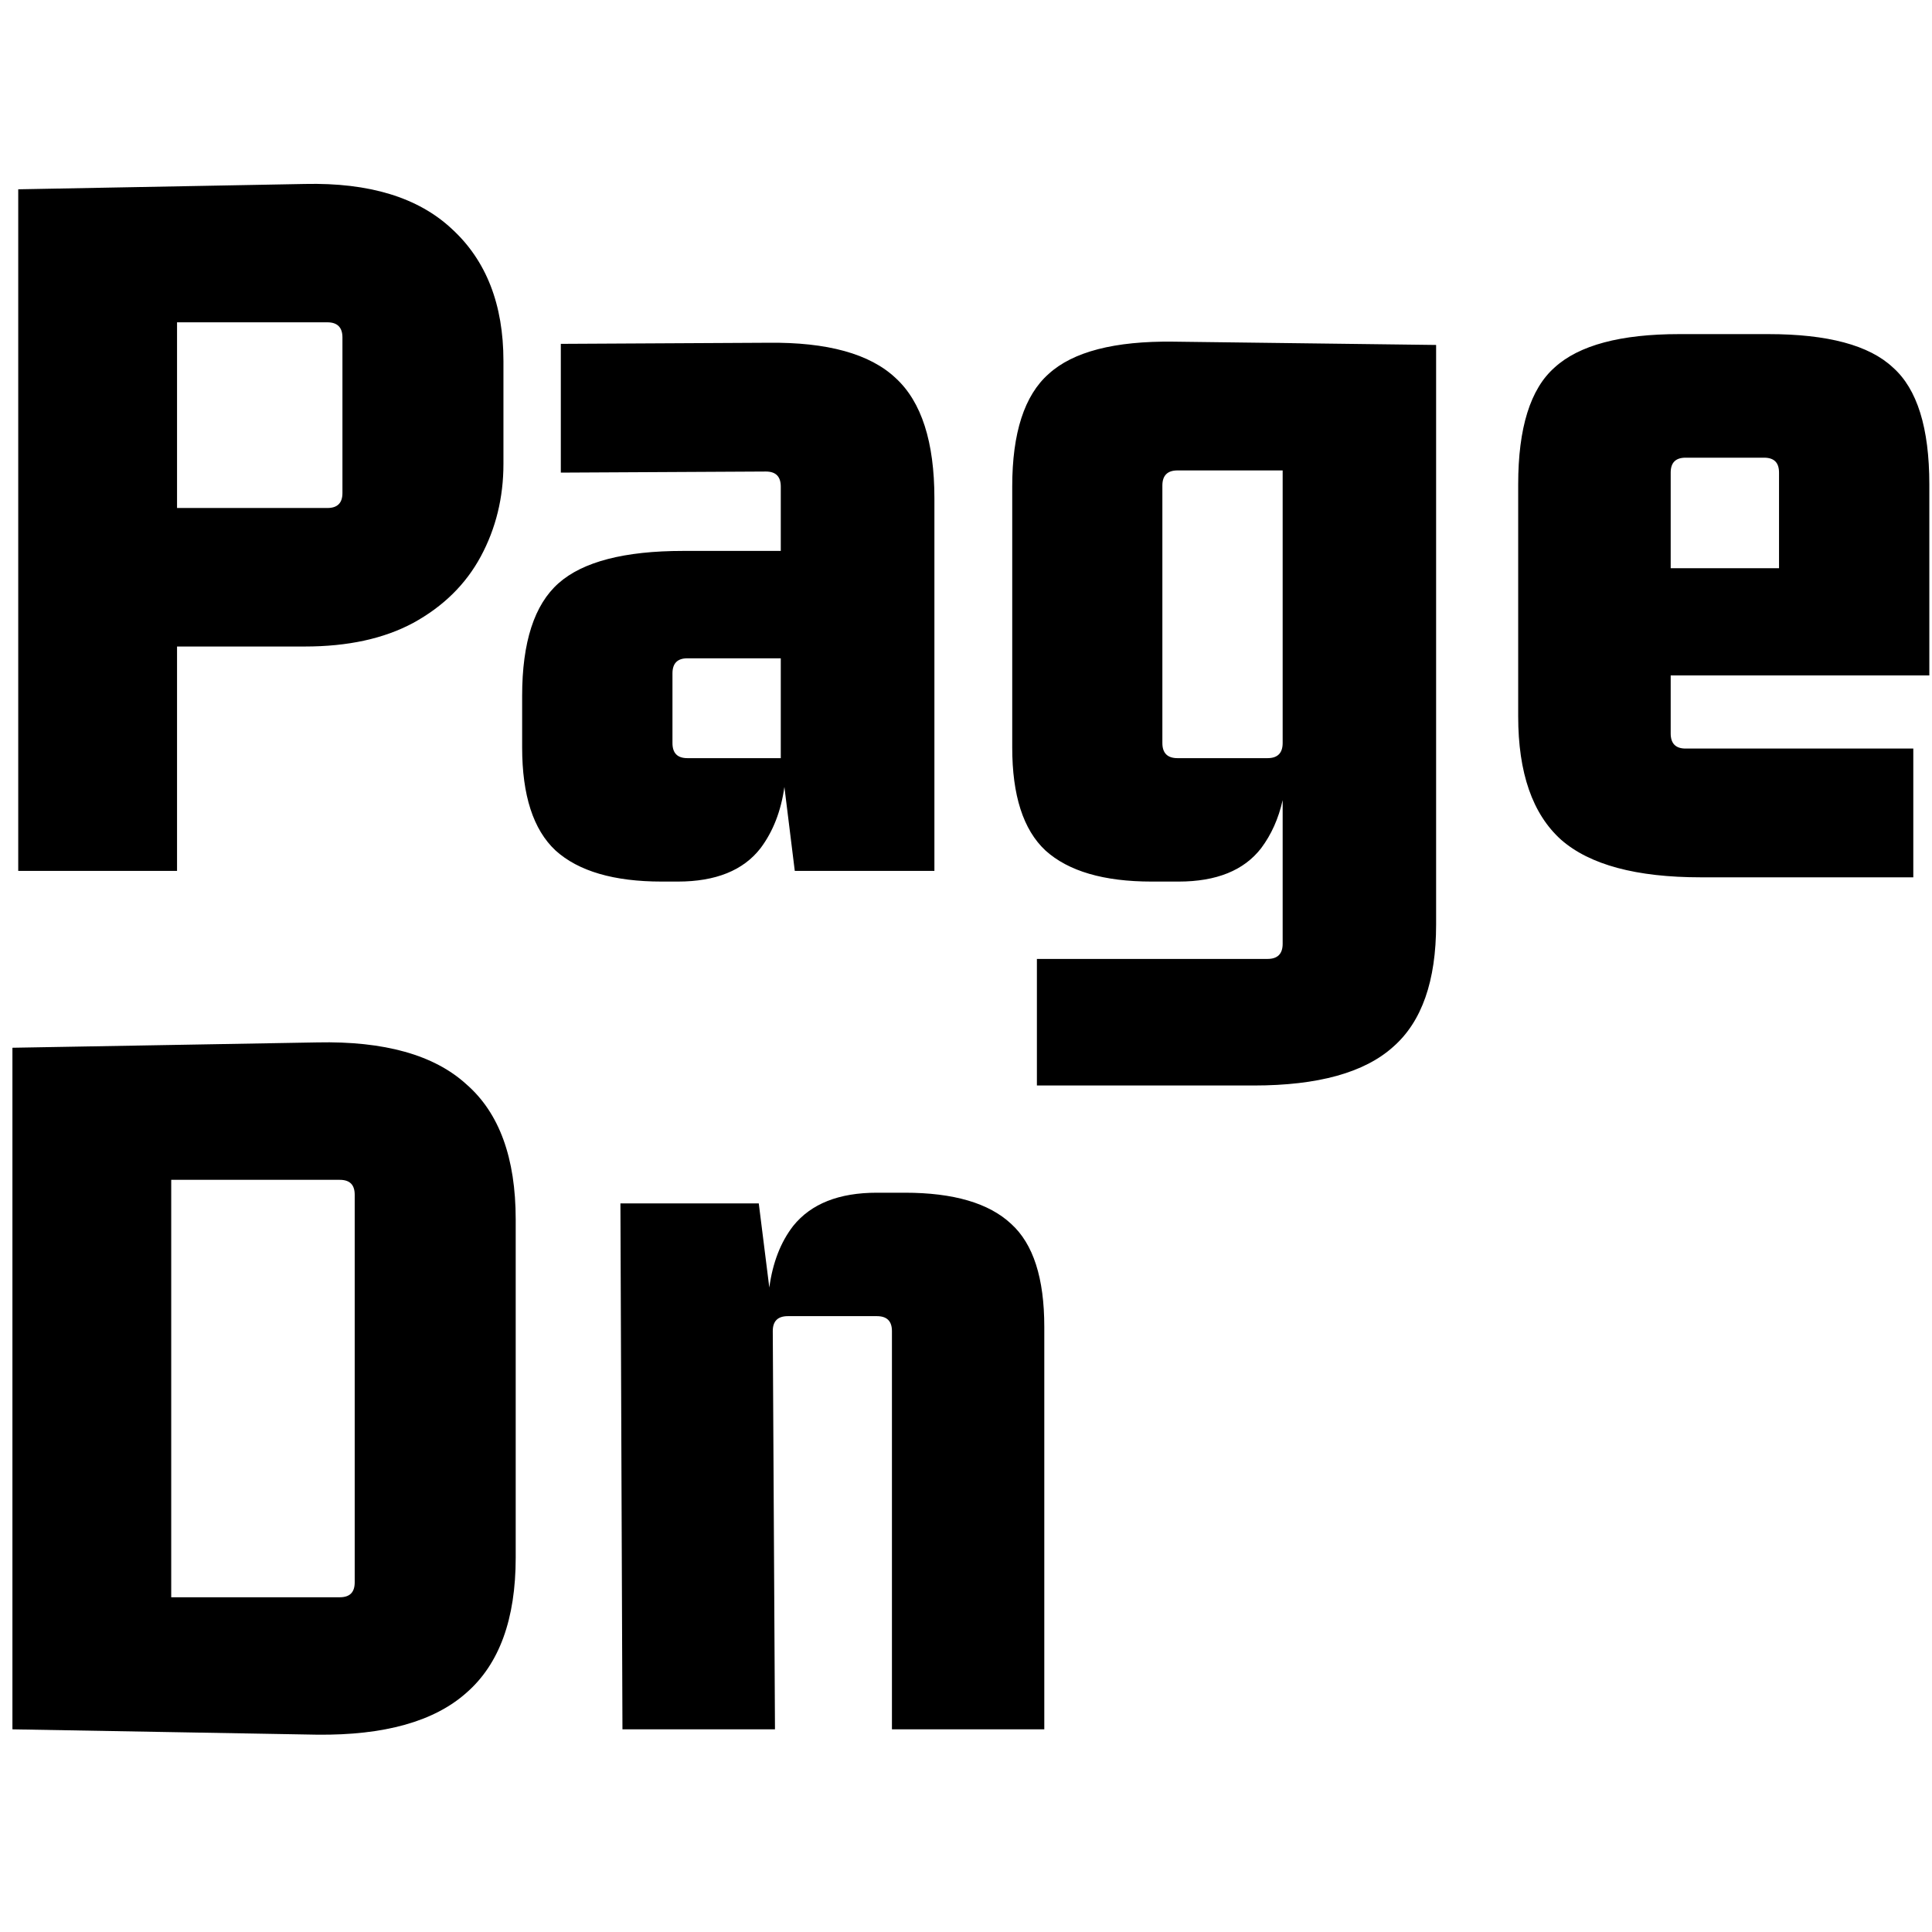
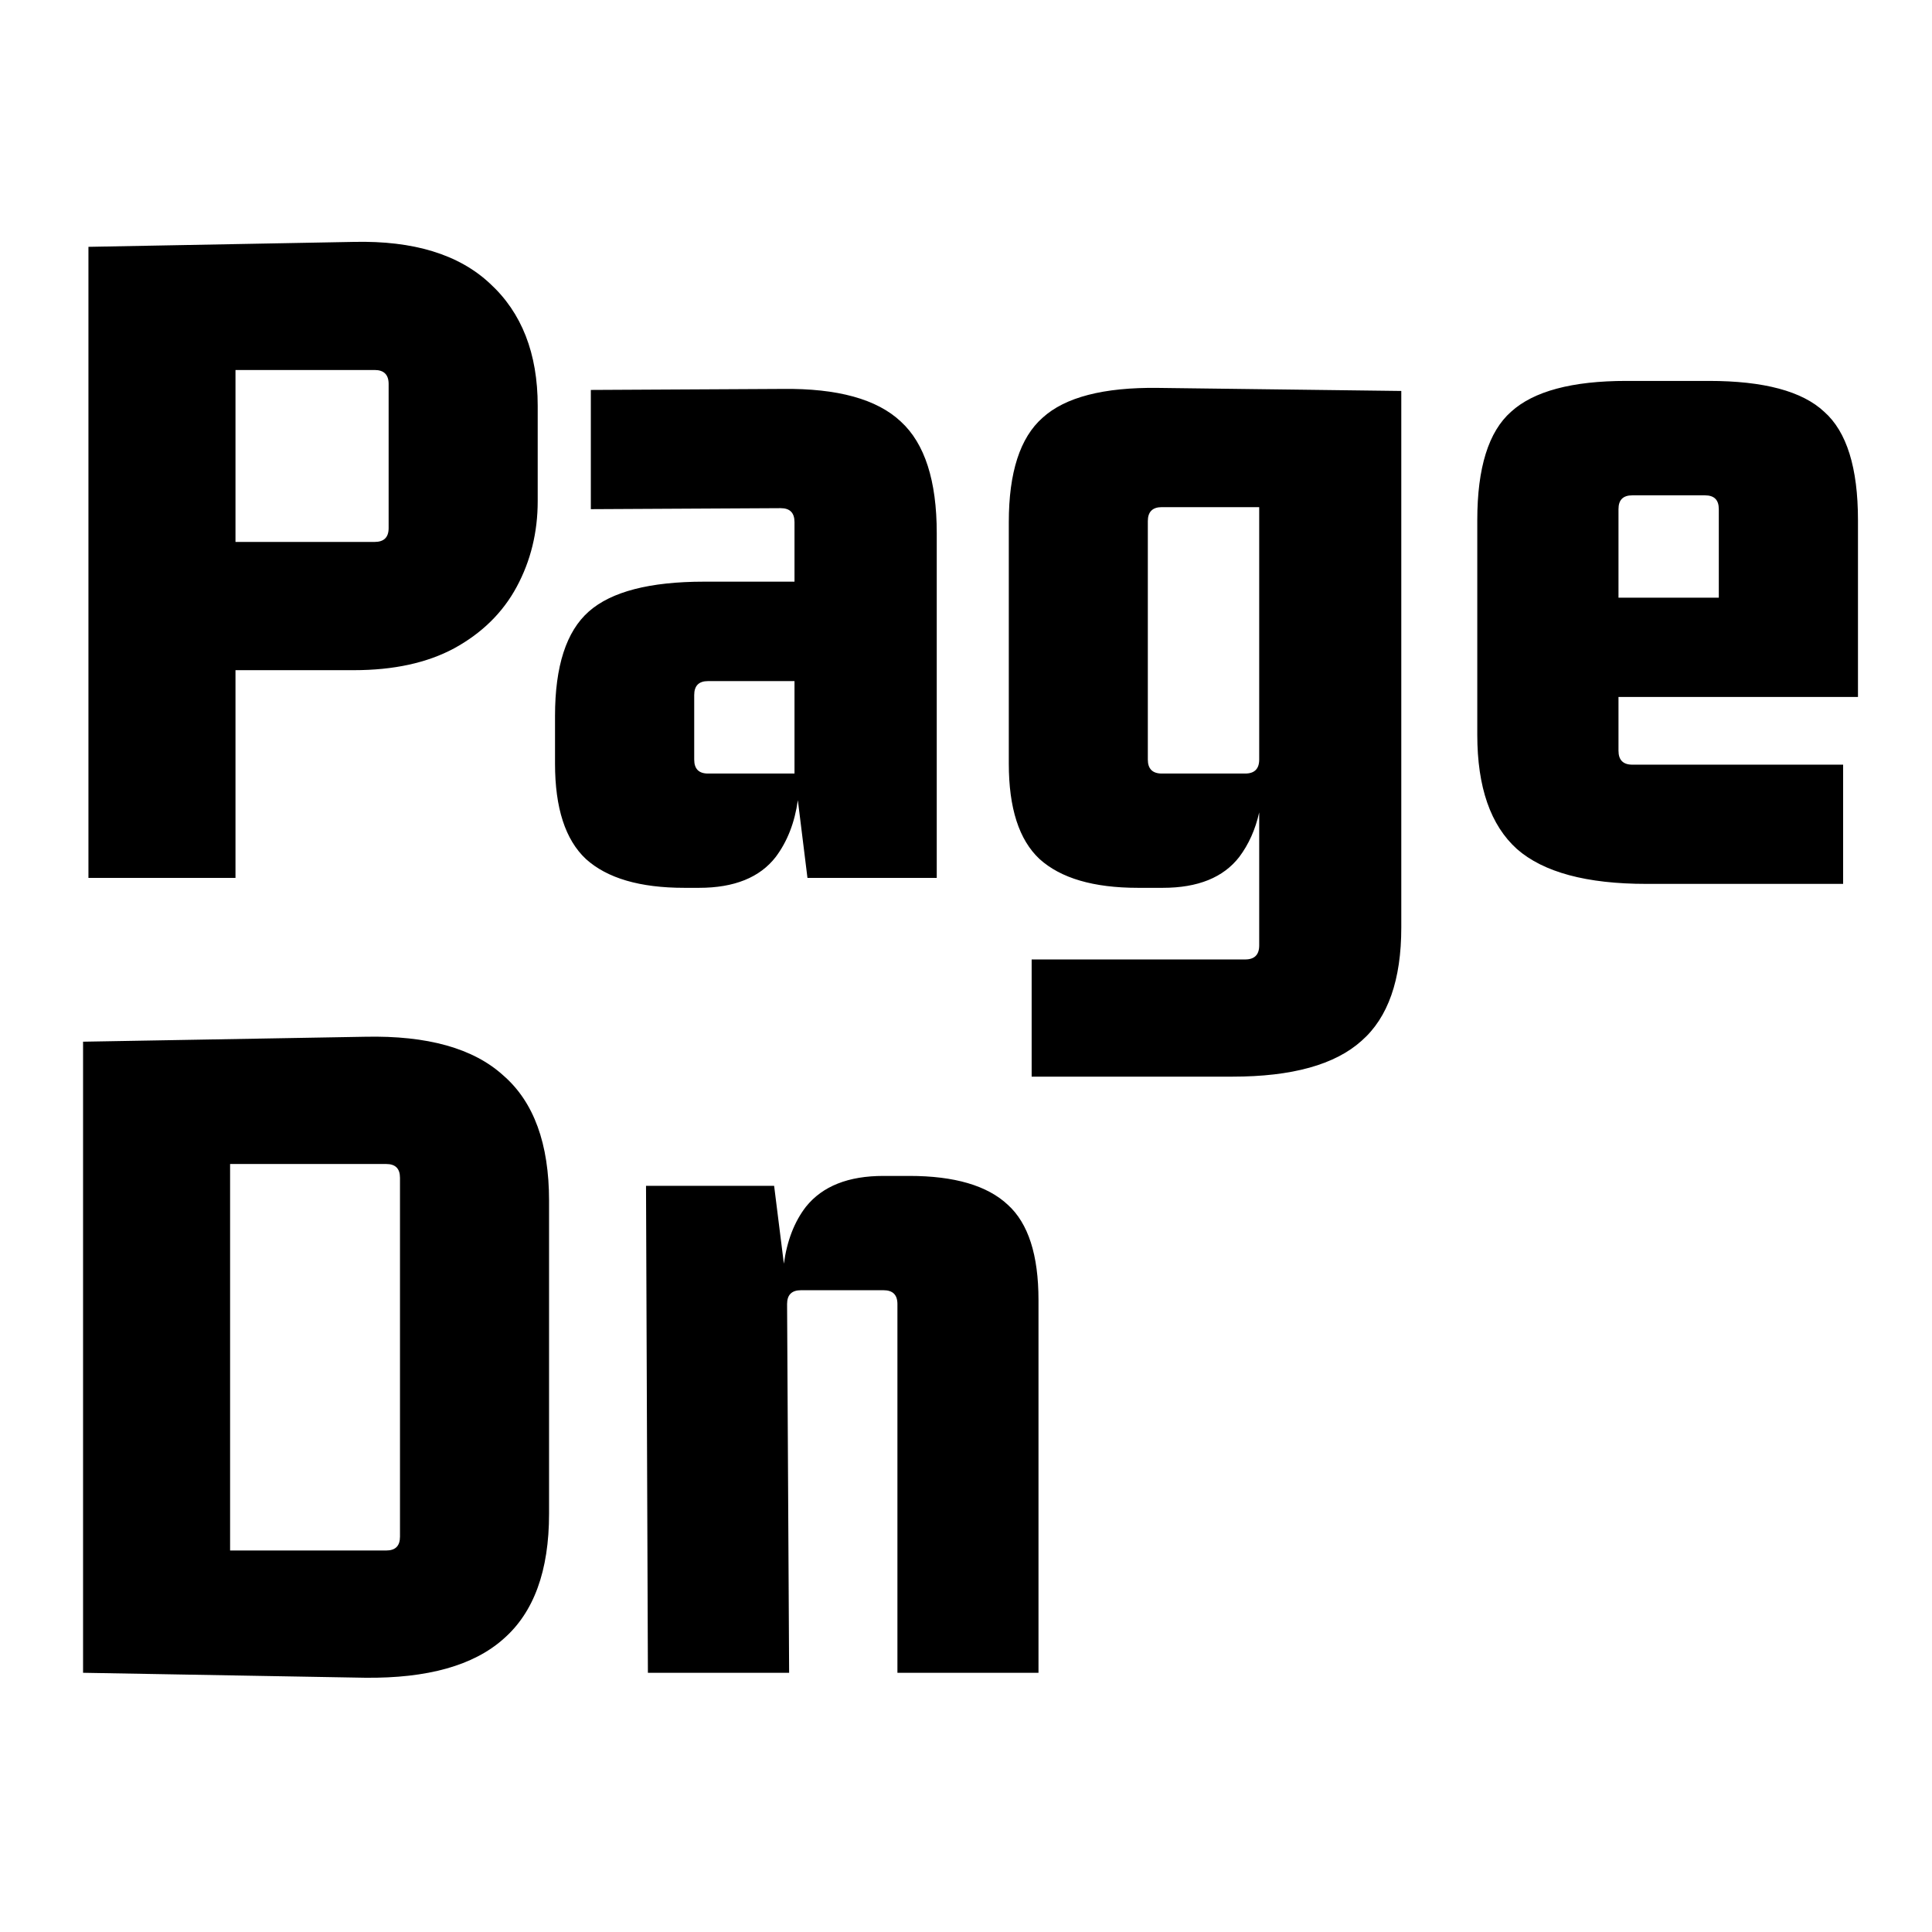
- <svg xmlns="http://www.w3.org/2000/svg" id="mdi-keyboard-esc" viewBox="0 0 24 24" version="1.1">
+ <svg xmlns="http://www.w3.org/2000/svg" id="mdi-keyboard-esc" viewBox="-0.96 -0.96 25.92 25.92" version="1.1">
  <defs id="defs1" />
  <g id="g3" transform="matrix(0.321605,0,0,0.321605,2.892773,2.997713)">
    <g id="g4" transform="matrix(0.6651674,0,0,0.6651674,-6.309028,10.46807)">
      <path id="text1" style="font-weight:bold;font-size:62.328px;line-height:1;font-family:'Gemunu Libre';-inkscape-font-specification:'Gemunu Libre Bold';letter-spacing:-0.467px;writing-mode:lr-tb;direction:ltr;fill:#000000;stroke-width:0.892" d="M 13.666 -19.068 L -2.979 -18.758 L -2.979 20.821 L 6.243 20.821 L 6.243 7.792 L 13.666 7.792 C 16.159 7.792 18.253 7.337 19.956 6.423 C 21.701 5.467 23.01 4.181 23.882 2.561 C 24.755 0.94 25.197 -0.855 25.197 -2.808 L 25.197 -8.788 C 25.197 -12.071 24.197 -14.629 22.202 -16.457 C 20.249 -18.286 17.405 -19.152 13.666 -19.068 z M 6.243 -11.034 L 14.971 -11.034 C 15.553 -11.034 15.848 -10.739 15.848 -10.157 L 15.848 -1.119 C 15.848 -0.537 15.553 -0.251 14.971 -0.251 L 6.243 -0.251 L 6.243 -11.034 z M 93.472 -10.349 C 90.065 -10.349 87.654 -9.702 86.241 -8.414 C 84.828 -7.167 84.123 -4.903 84.123 -1.621 L 84.123 11.846 C 84.123 15.129 84.953 17.517 86.615 19.013 C 88.277 20.468 90.983 21.195 94.723 21.195 L 107.067 21.195 L 107.067 13.718 L 93.846 13.718 C 93.265 13.718 92.979 13.423 92.979 12.841 L 92.979 9.472 L 107.998 9.472 L 107.998 -1.621 C 107.998 -4.903 107.293 -7.167 105.88 -8.414 C 104.509 -9.702 102.098 -10.349 98.649 -10.349 L 93.472 -10.349 z M 64.091 -9.911 C 60.684 -9.952 58.273 -9.327 56.86 -8.039 C 55.447 -6.793 54.742 -4.609 54.742 -1.493 L 54.742 13.654 C 54.742 16.438 55.38 18.429 56.668 19.634 C 57.998 20.839 60.056 21.442 62.84 21.442 L 64.402 21.442 C 66.604 21.442 68.198 20.794 69.195 19.506 C 69.785 18.719 70.205 17.79 70.446 16.712 L 70.446 25.057 C 70.446 25.639 70.151 25.934 69.569 25.934 L 56.175 25.934 L 56.175 33.284 L 68.766 33.284 C 72.506 33.284 75.202 32.534 76.864 31.038 C 78.526 29.583 79.357 27.217 79.357 23.934 L 79.357 -9.719 L 64.091 -9.911 z M 40.554 -9.847 L 28.529 -9.783 L 28.529 -2.306 L 40.435 -2.369 C 41.017 -2.369 41.302 -2.075 41.302 -1.493 L 41.302 2.241 L 35.633 2.241 C 32.225 2.241 29.814 2.866 28.402 4.113 C 26.989 5.36 26.283 7.543 26.283 10.659 L 26.283 13.654 C 26.283 16.438 26.931 18.429 28.219 19.634 C 29.549 20.839 31.607 21.442 34.391 21.442 L 35.322 21.442 C 37.524 21.442 39.127 20.794 40.125 19.506 C 40.851 18.537 41.315 17.356 41.512 15.946 L 42.115 20.821 L 50.223 20.821 L 50.223 -0.808 C 50.223 -4.091 49.472 -6.422 47.977 -7.793 C 46.481 -9.206 44.003 -9.889 40.554 -9.847 z M 93.846 -3.173 L 98.402 -3.173 C 98.984 -3.173 99.27 -2.887 99.27 -2.306 L 99.27 3.246 L 92.979 3.246 L 92.979 -2.306 C 92.979 -2.887 93.265 -3.173 93.846 -3.173 z M 64.338 -2.433 L 70.446 -2.433 L 70.446 13.398 C 70.446 13.98 70.151 14.275 69.569 14.275 L 64.338 14.275 C 63.756 14.275 63.461 13.98 63.461 13.398 L 63.461 -1.557 C 63.461 -2.139 63.756 -2.433 64.338 -2.433 z M 35.879 8.477 L 41.302 8.477 L 41.302 14.275 L 35.879 14.275 C 35.297 14.275 35.012 13.98 35.012 13.398 L 35.012 9.354 C 35.012 8.772 35.297 8.477 35.879 8.477 z M 14.378 30.782 L -3.316 31.092 L -3.316 70.671 L 14.378 70.982 C 18.284 71.023 21.172 70.215 23.042 68.553 C 24.954 66.891 25.909 64.275 25.909 60.701 L 25.909 41.063 C 25.909 37.489 24.954 34.873 23.042 33.211 C 21.172 31.507 18.284 30.699 14.378 30.782 z M 5.905 38.762 L 15.692 38.762 C 16.274 38.762 16.56 39.047 16.56 39.629 L 16.56 62.135 C 16.56 62.717 16.274 63.002 15.692 63.002 L 5.905 63.002 L 5.905 38.762 z M 46.881 39.51 C 44.679 39.51 43.063 40.149 42.024 41.437 C 41.292 42.382 40.831 43.578 40.636 45.016 L 40.024 40.131 L 31.99 40.131 L 32.108 70.671 L 40.965 70.671 L 40.837 47.545 C 40.837 46.963 41.132 46.678 41.713 46.678 L 46.881 46.678 C 47.463 46.678 47.757 46.963 47.757 47.545 L 47.757 70.671 L 56.604 70.671 L 56.604 47.298 C 56.604 44.473 55.966 42.482 54.678 41.318 C 53.39 40.113 51.332 39.51 48.506 39.51 L 46.881 39.51 z " />
    </g>
  </g>
</svg>
